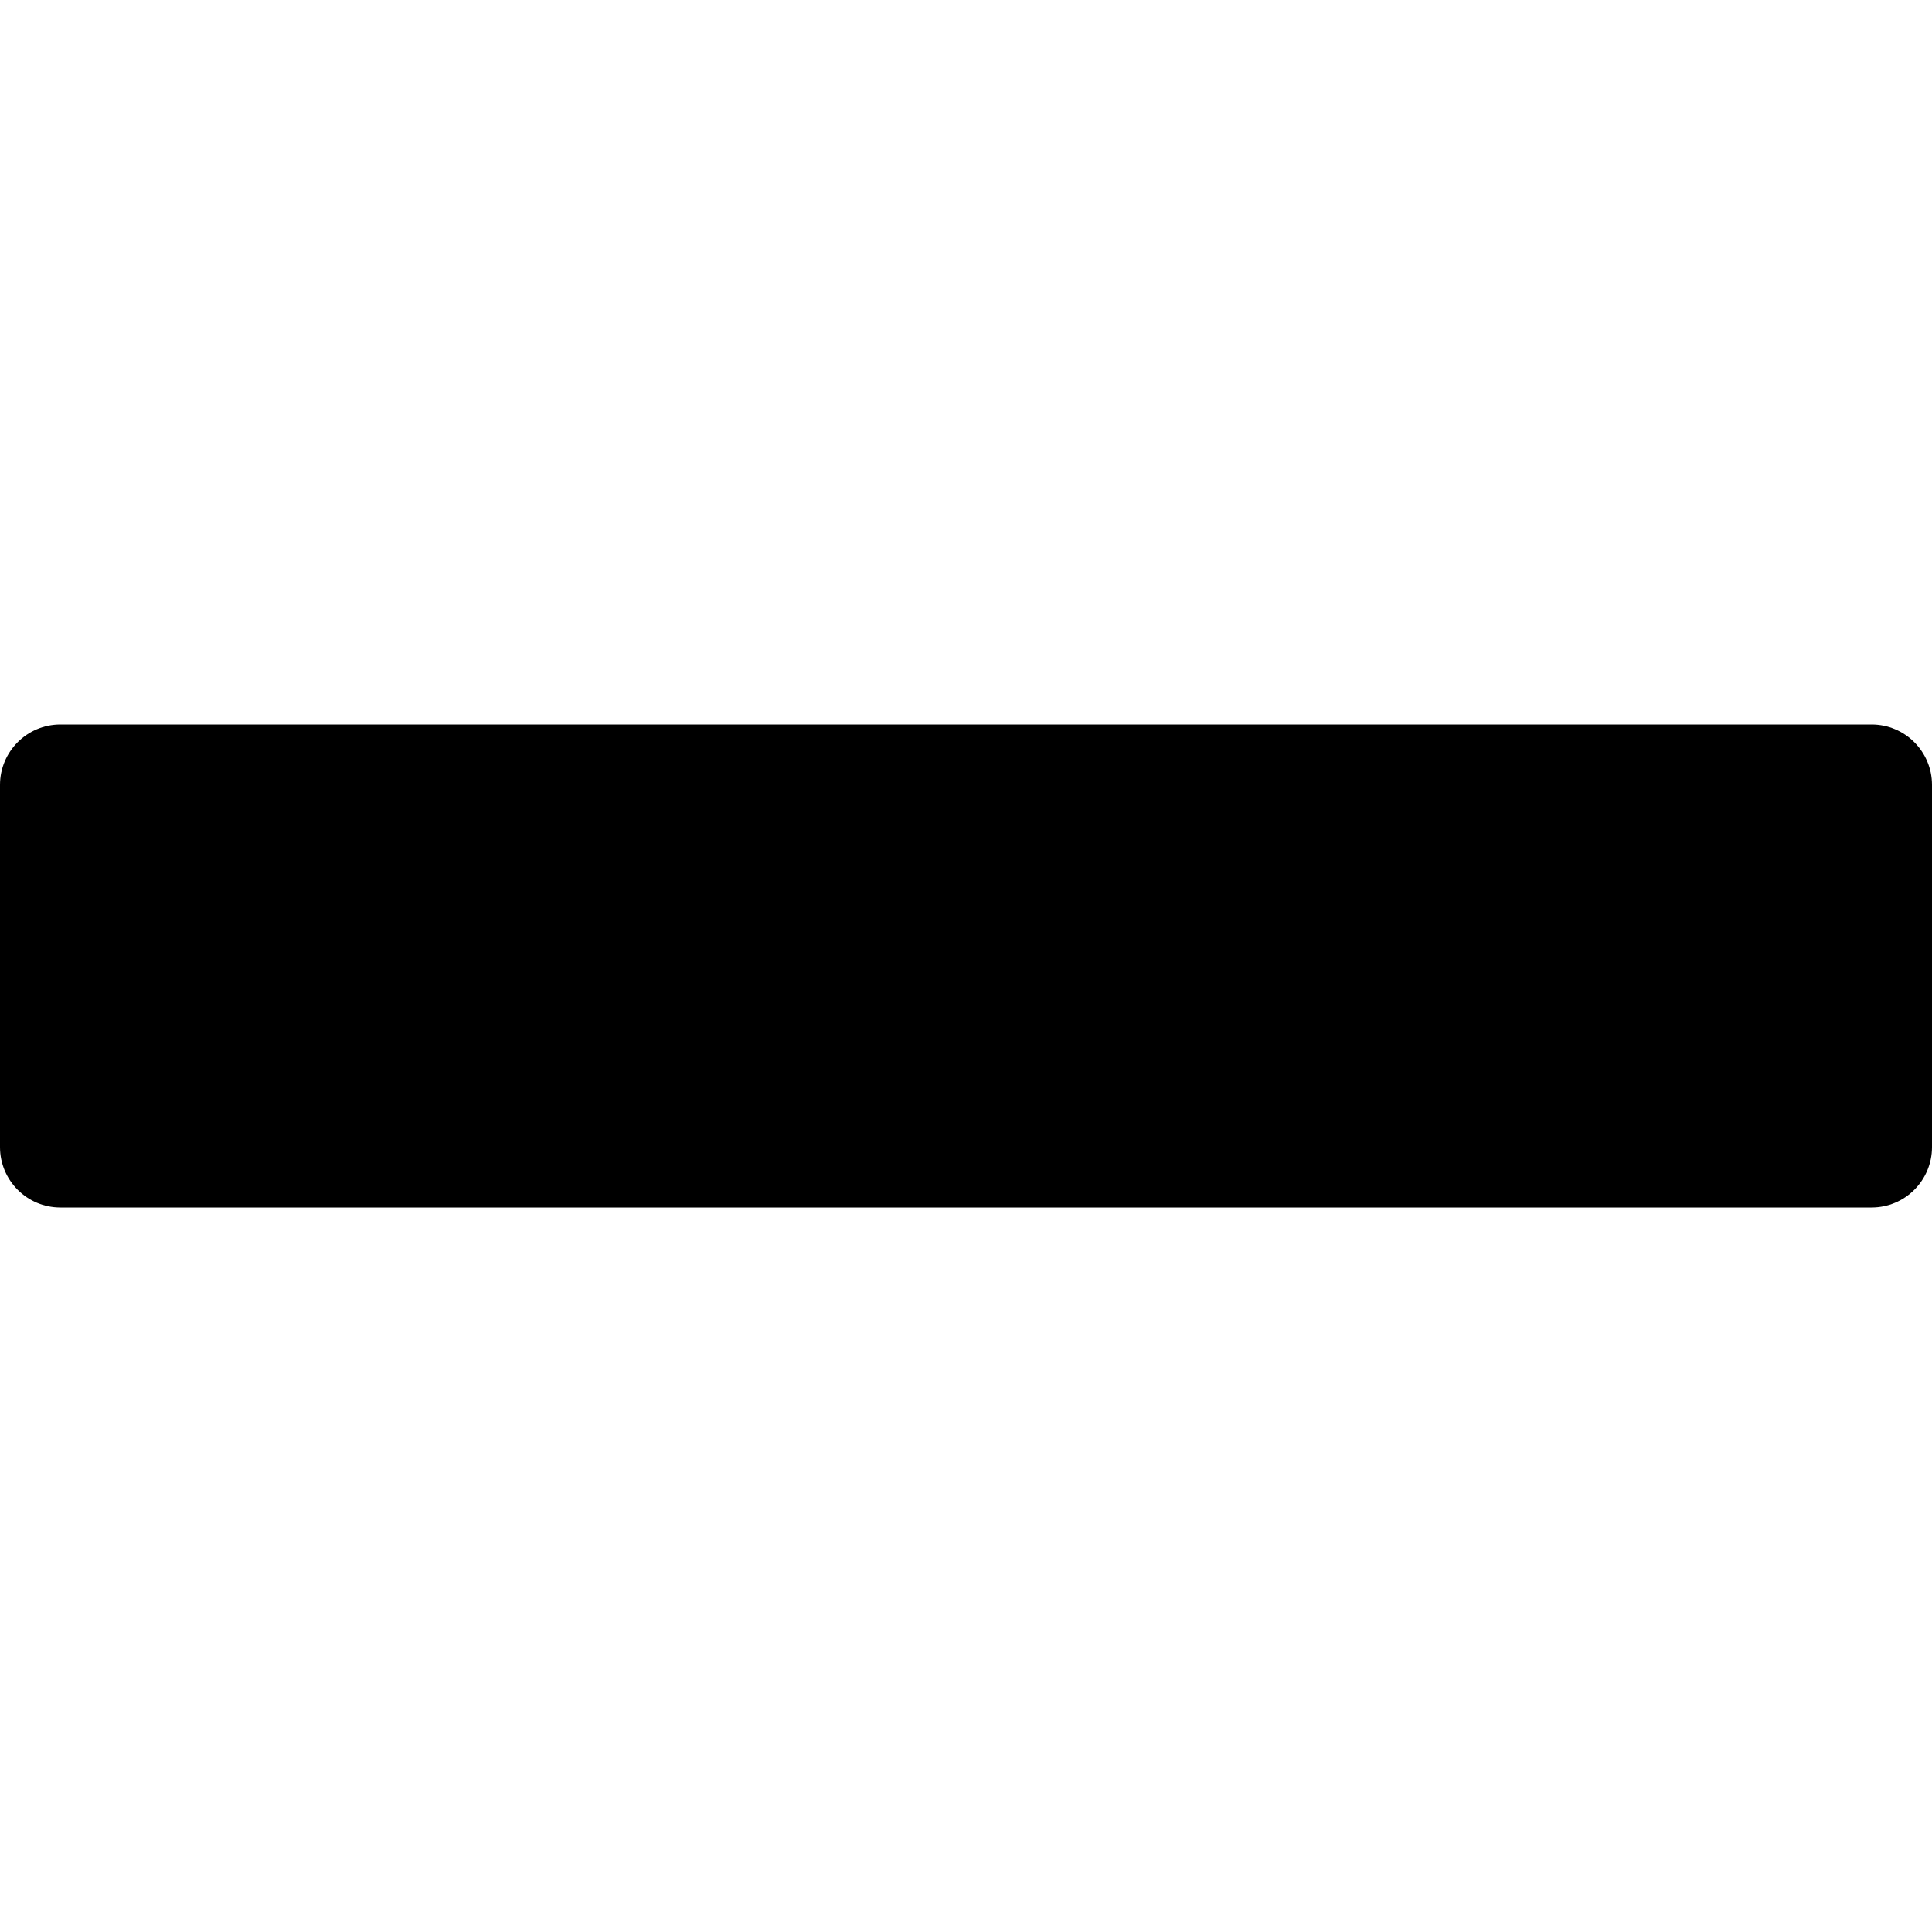
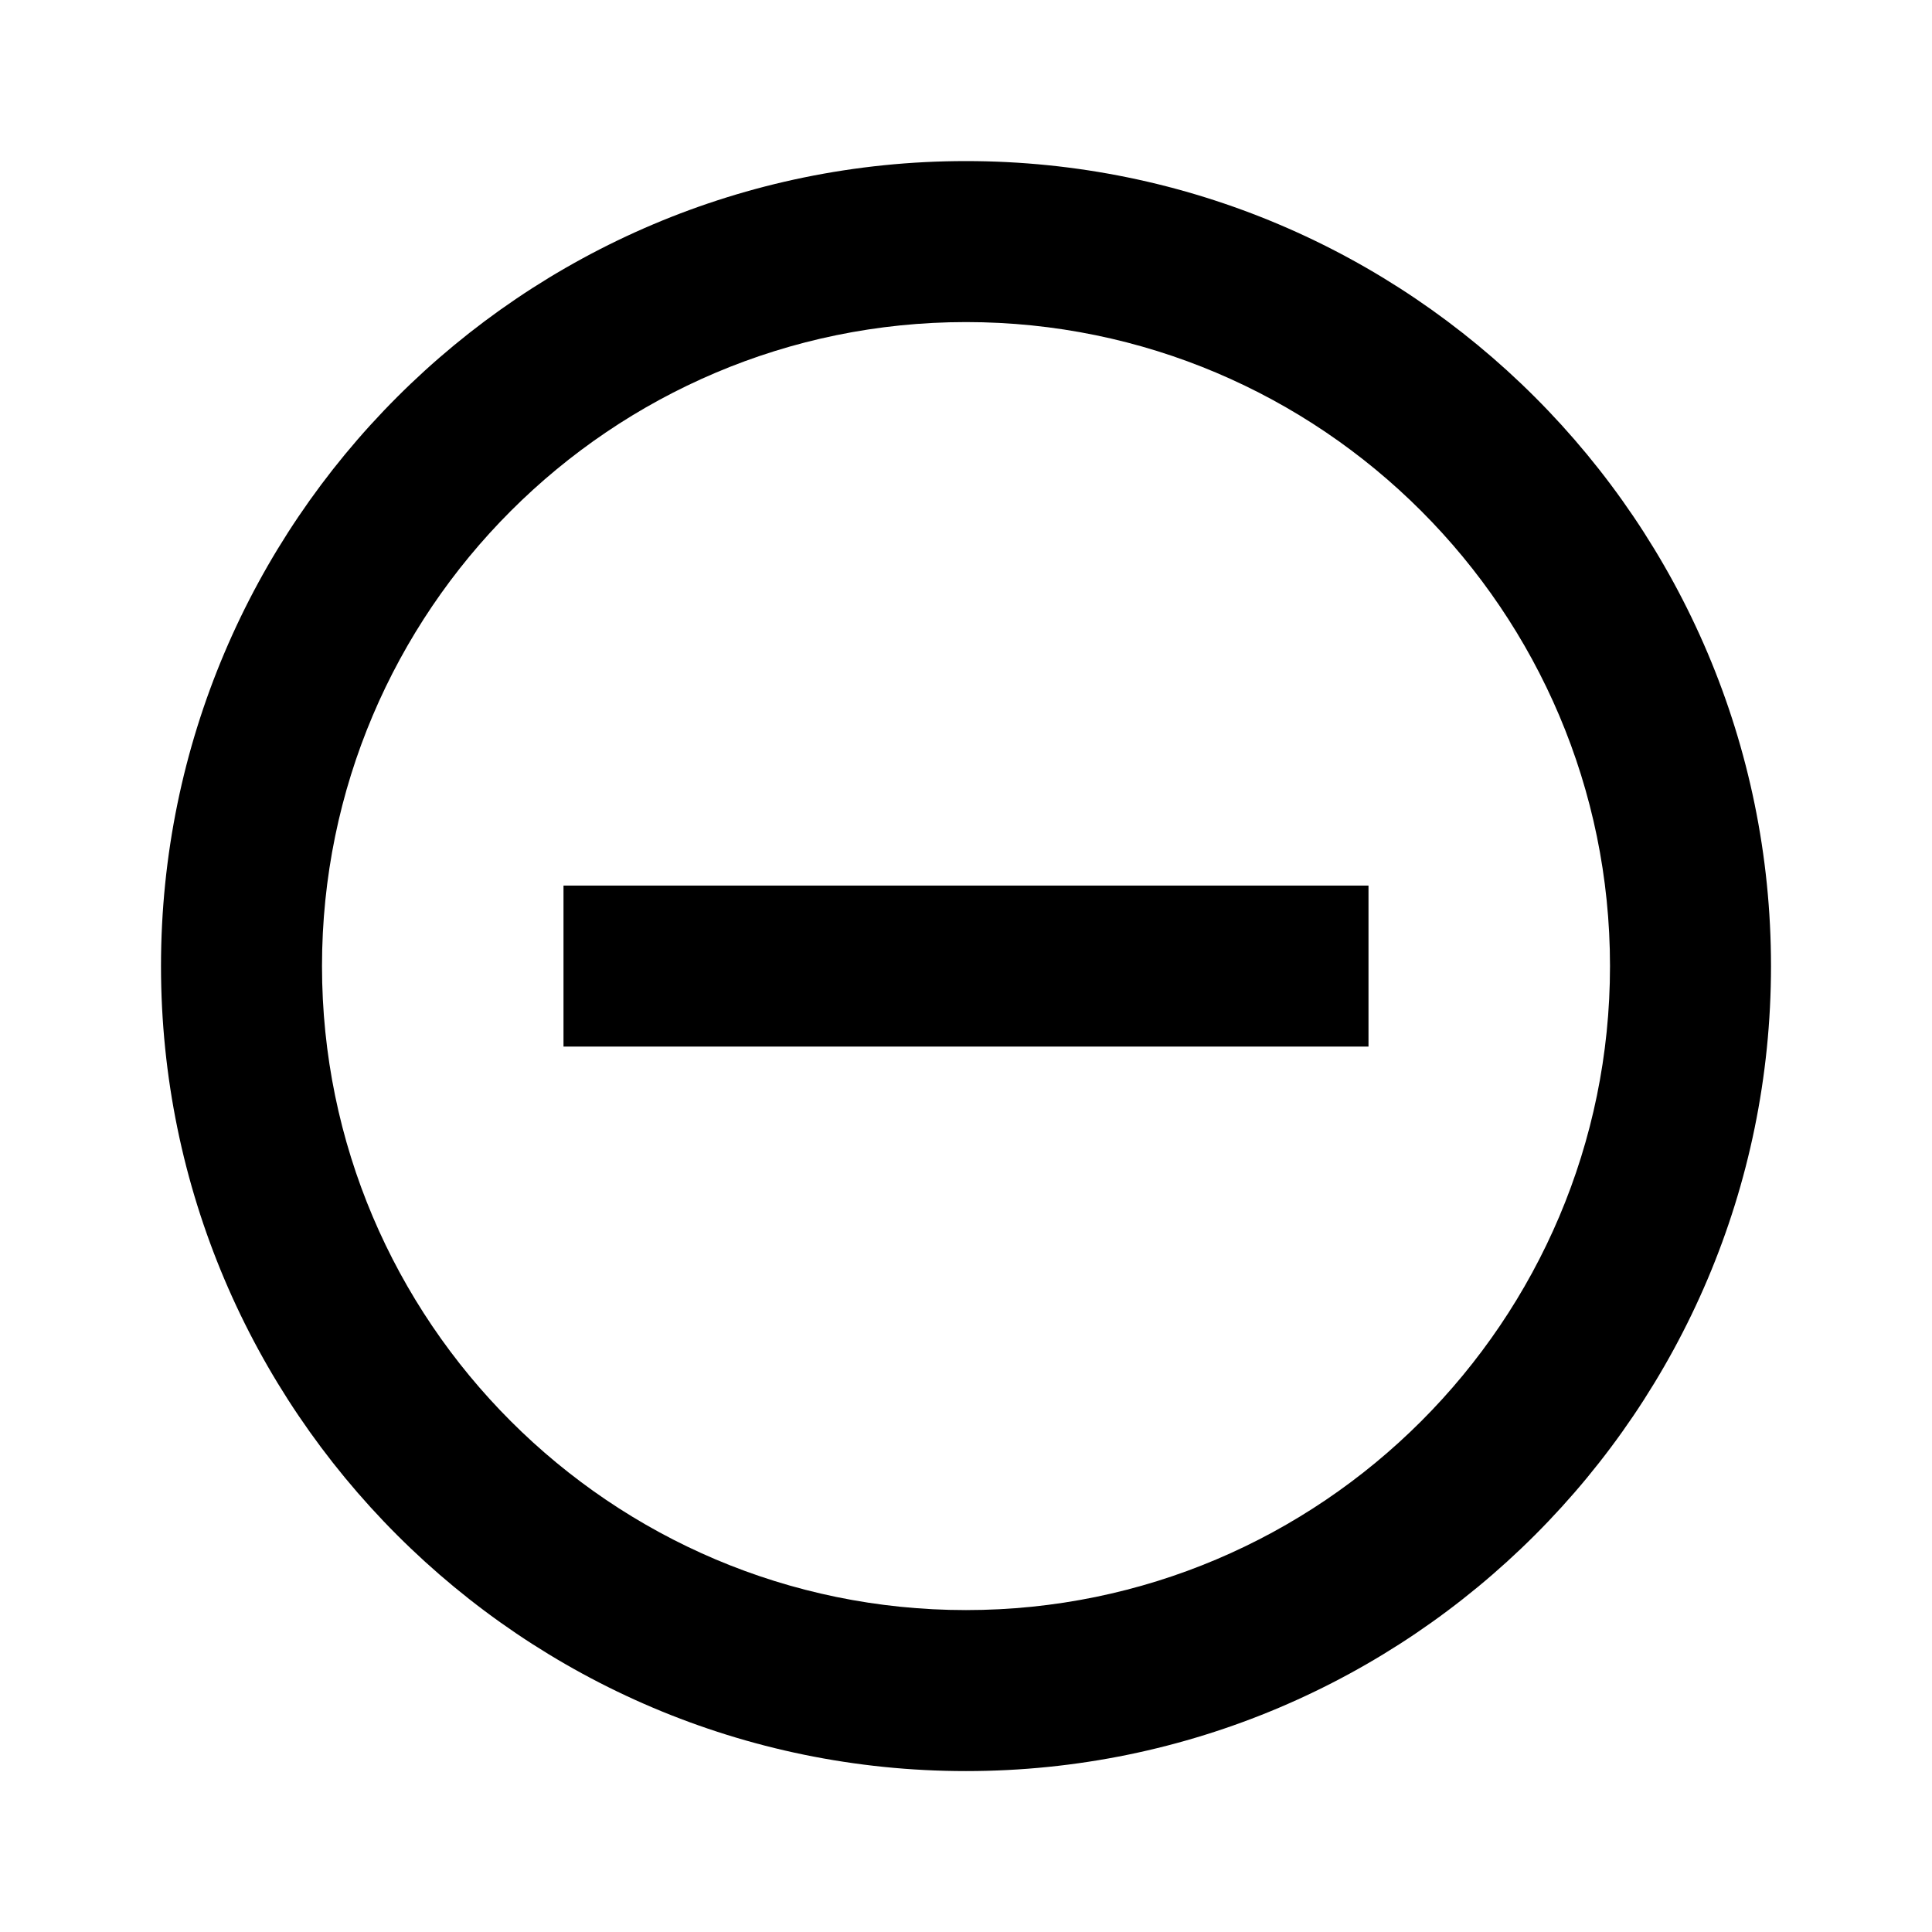
- <svg xmlns="http://www.w3.org/2000/svg" version="1.1" width="16" height="16" viewBox="0 0 16 16">
-   <path fill="#000000" d="M0 6.5v3c0 0.276 0.224 0.5 0.5 0.5h15c0.276 0 0.5-0.224 0.5-0.5v-3c0-0.276-0.224-0.5-0.5-0.5h-15c-0.276 0-0.5 0.224-0.5 0.5z" />
+ <svg xmlns="http://www.w3.org/2000/svg" width="24px" height="24px" viewBox="0 0 24 24" version="1.1">
+   <defs />
+   <g id="Page-1" stroke="none" stroke-width="1" fill="none" fill-rule="evenodd">
+     <g id="icons" transform="translate(-407, -206)" fill-rule="nonzero" fill="#000000">
+       <g id="minus" transform="translate(407, 206)">
+         <g id="icon" transform="translate(2, 2)">
+           <g id="Group">
+             <path d="M10,20.001 C4.486,20.001 0,15.515 0,10.001 C0,4.487 4.486,0.001 10,0.001 C15.514,0.001 20,4.487 20,10.001 C20,15.515 15.514,20.001 10,20.001 Z M10,2.001 C5.589,2.001 2,5.59 2,10.001 C2,14.412 5.589,18.001 10,18.001 C14.411,18.001 18,14.412 18,10.001 C18,5.59 14.411,2.001 10,2.001 Z" id="Shape" />
+             <rect id="Rectangle-path" x="5" y="9.001" width="10" height="2" />
+           </g>
+         </g>
+       </g>
+     </g>
+   </g>
</svg>
